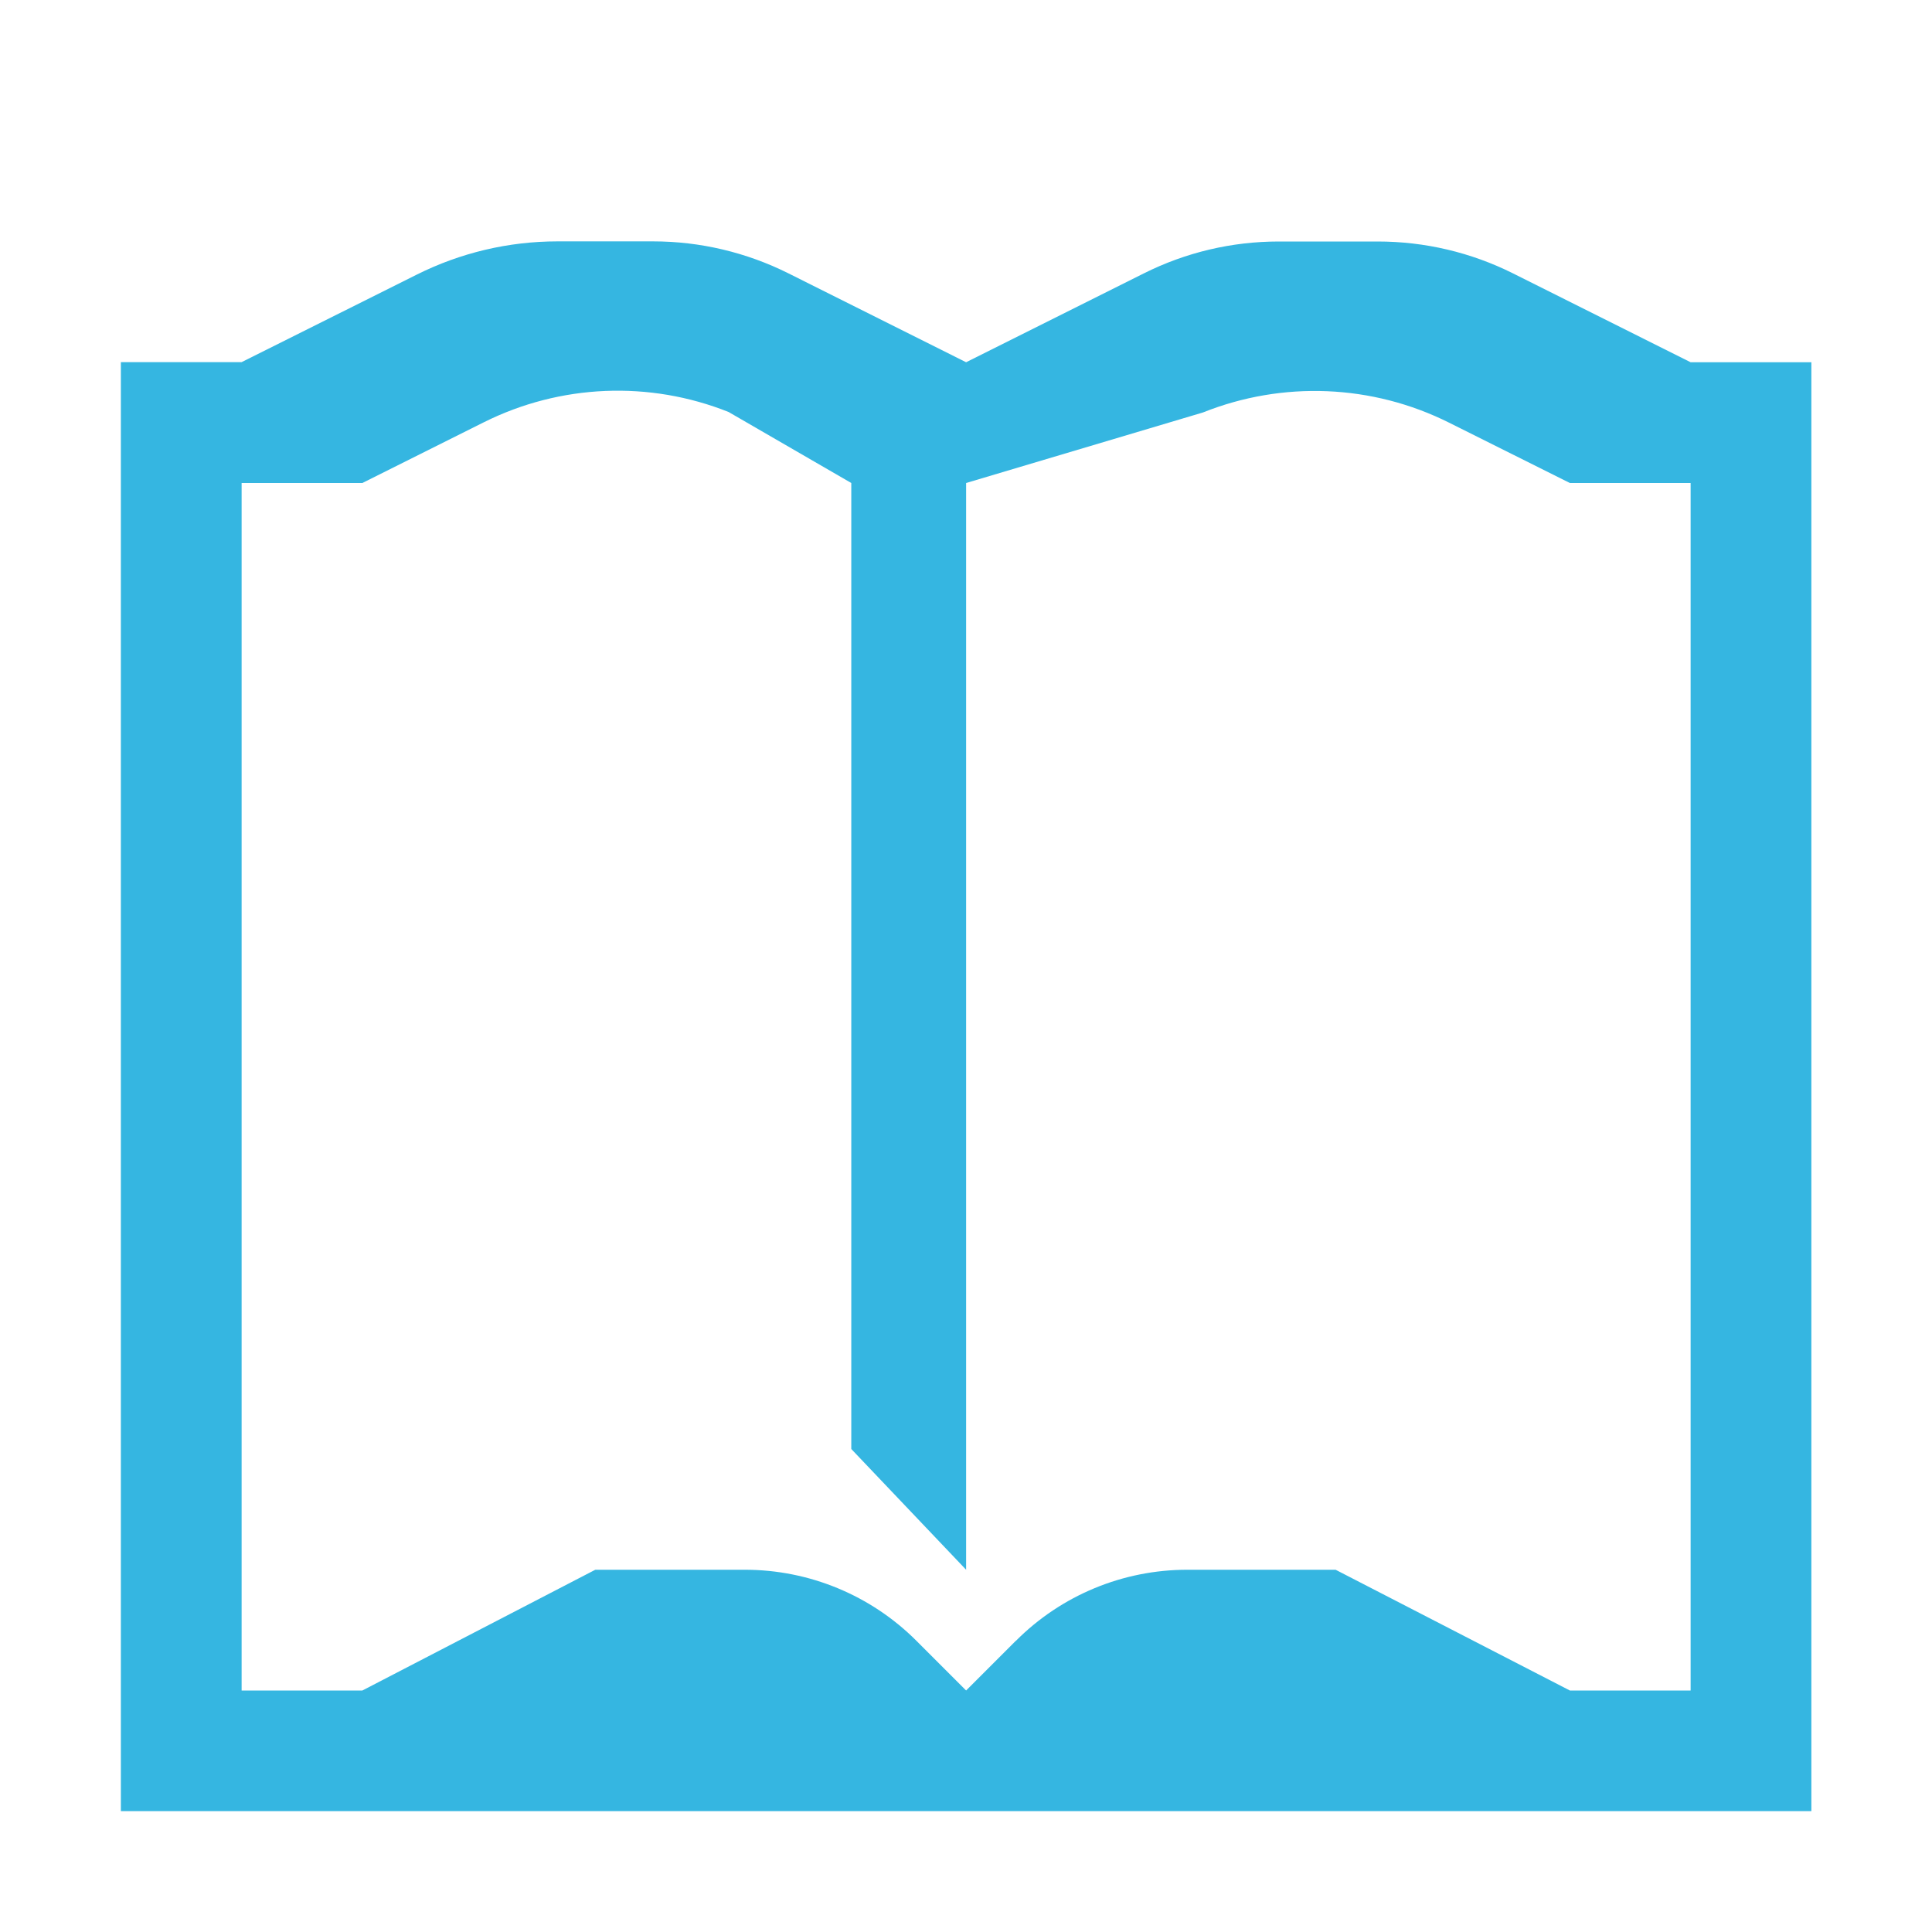
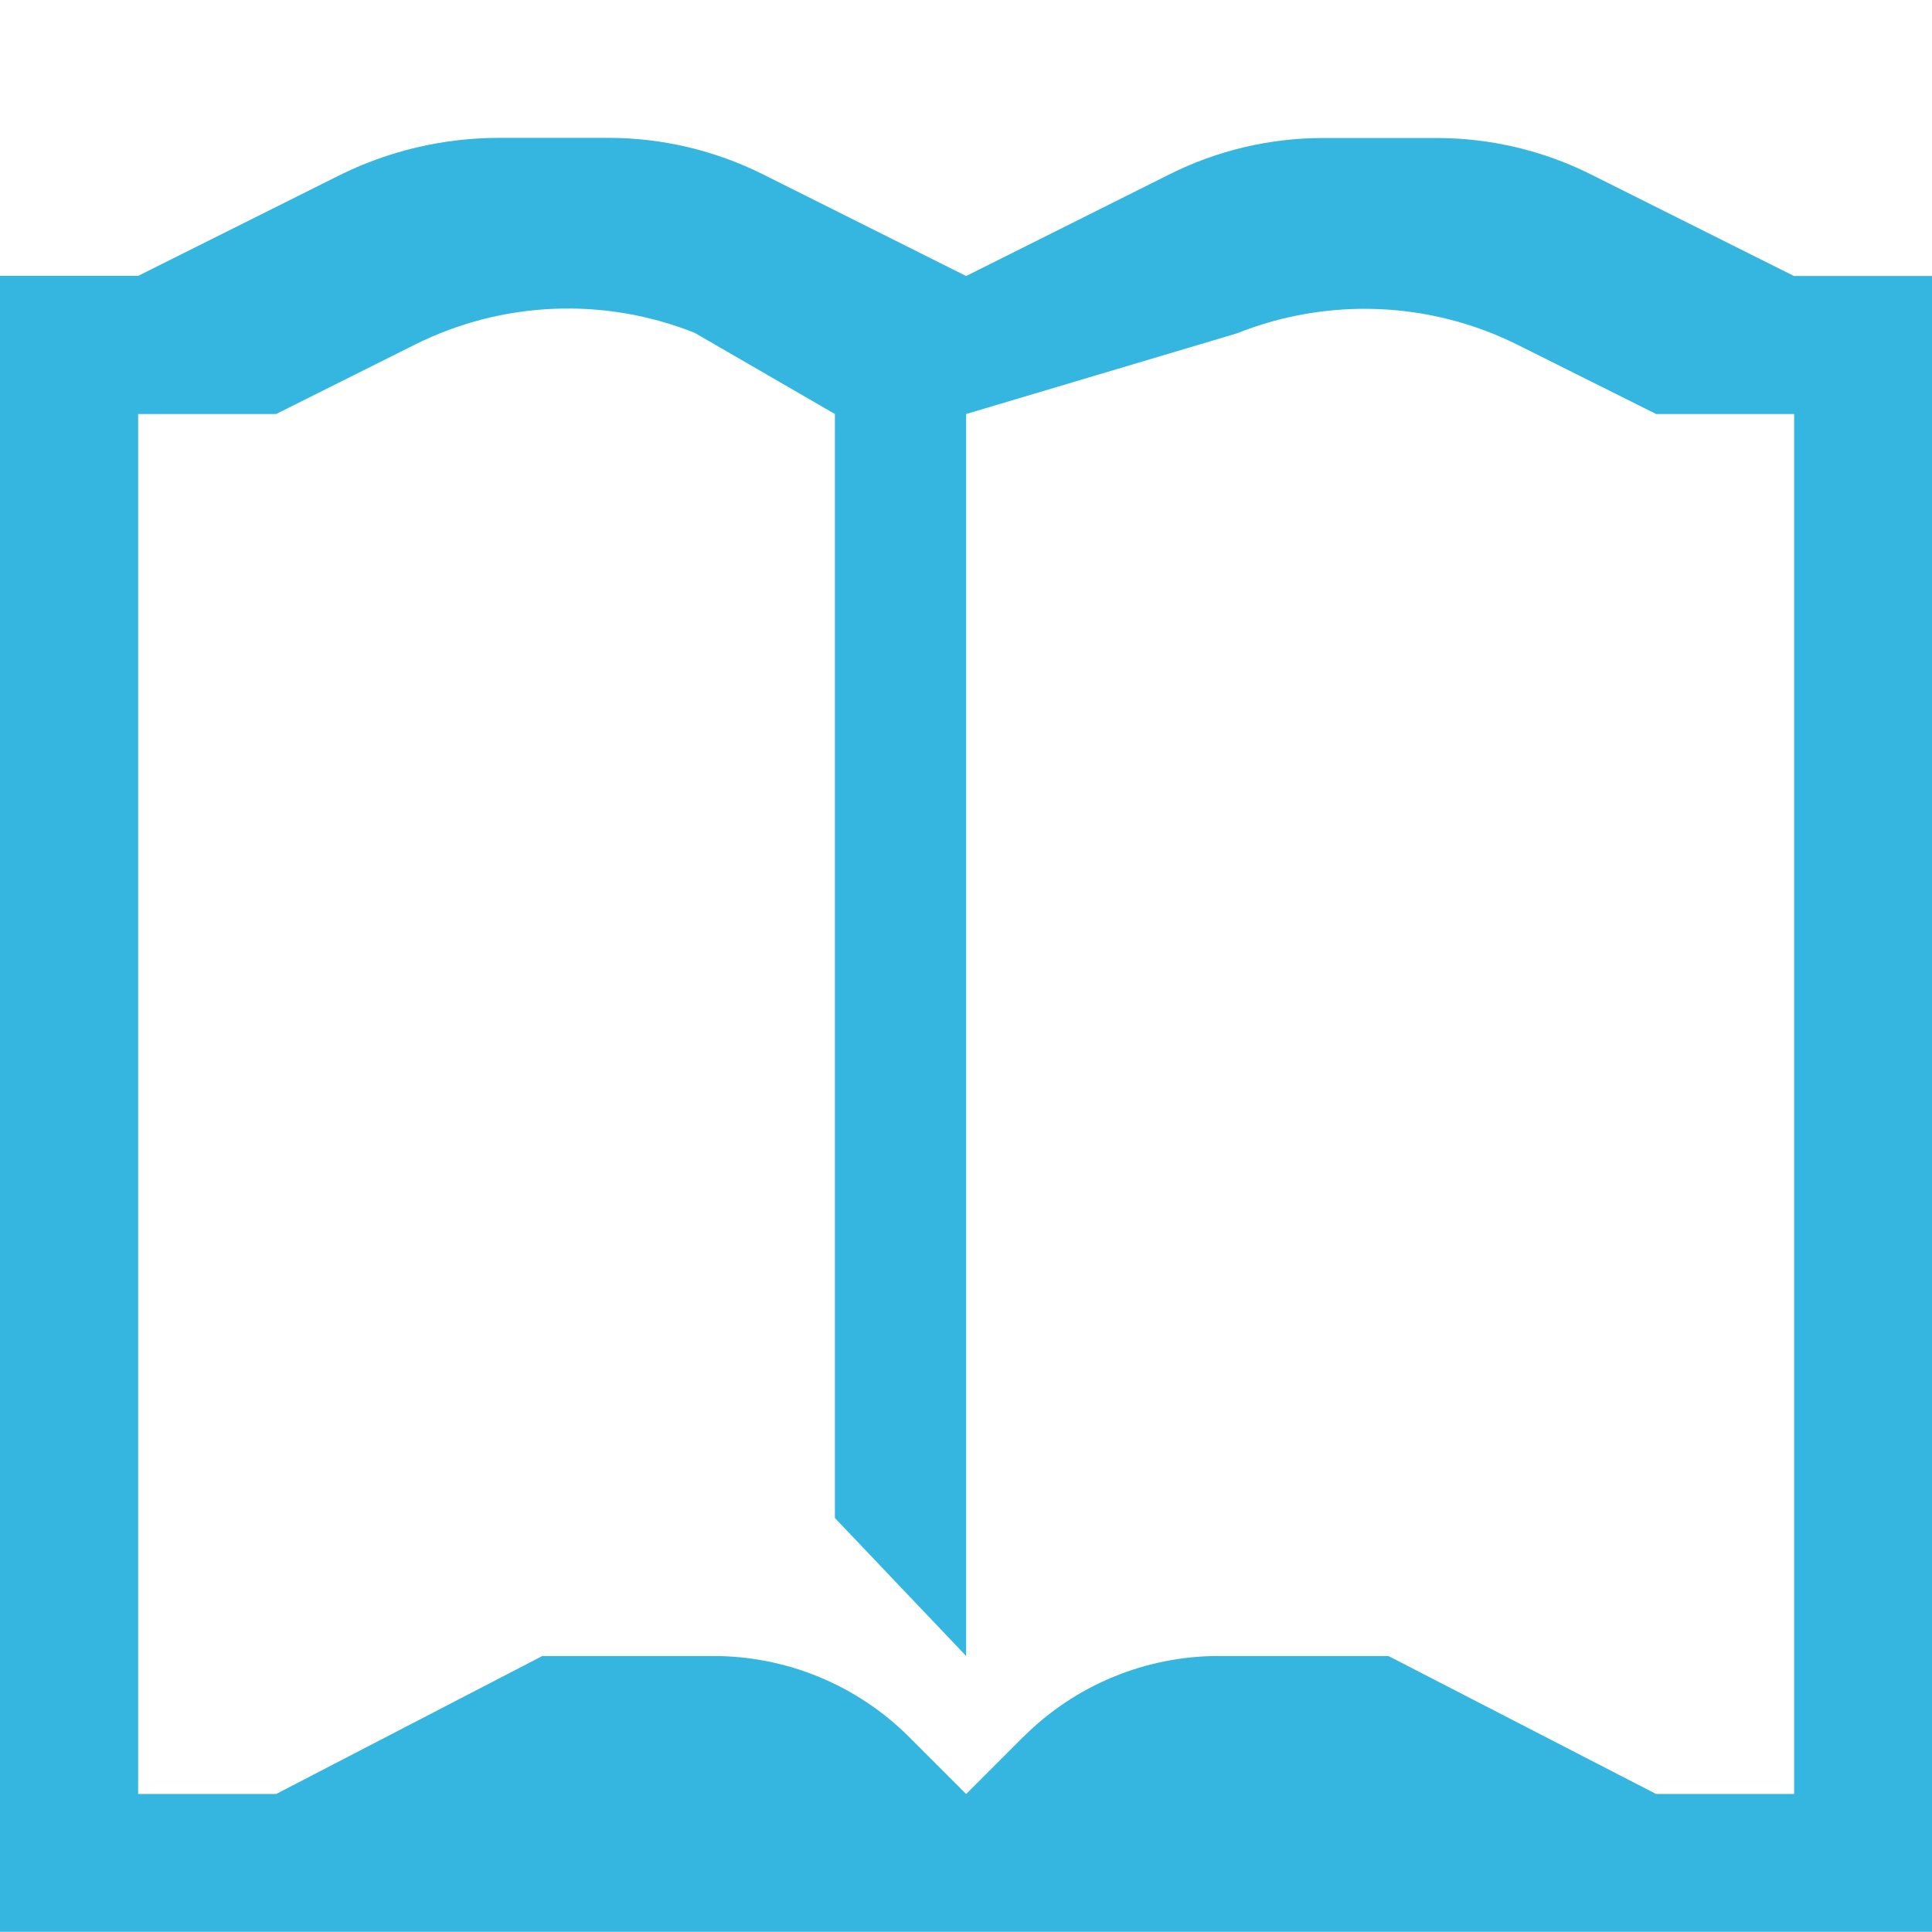
- <svg xmlns="http://www.w3.org/2000/svg" id="Done" width="16" height="16" viewBox="0 0 16 16">
+ <svg xmlns="http://www.w3.org/2000/svg" id="Done" viewBox="0 0 14 14">
  <defs>
-     <style>.cls-1{fill:#35b6e1;}</style>
+     <style>.cls-1{fill:#35b6e1;}.cls-2{fill:none;}</style>
+     <clipPath id="clippath">
+       <path class="cls-2" d="m-117.554,141.277l-4.998,2.499c-.282.141-.614.141-.896,0l-4.998-2.499c-.34-.17-.554-.517-.554-.896v-5.761c0-.38.214-.727.554-.896l4.998-2.499c.282-.141.614-.141.896,0l4.998,2.499c.34.17.554.517.554.896v5.761c0,.38-.214.727-.554.896Z" />
+     </clipPath>
  </defs>
  <g id="Layer_19">
-     <path class="cls-1" d="m11.409,2h-.819c-.388,0-.77.09-1.117.264l-1.472.736-1.471-.736c-.348-.174-.732-.265-1.12-.265h-.794c-.404,0-.802.094-1.164.275l-1.451.725h-1v12h14V3h-1l-1.471-.736c-.348-.174-.731-.264-1.12-.264Zm-2.996,11.588l-.412.412-.412-.412c-.377-.377-.888-.588-1.42-.588h-1.239l-1.929,1h-1V4h1l1.006-.503c.633-.316,1.37-.347,2.027-.085l1.016.588v8l.951,1V4l1.961-.584c.661-.264,1.403-.234,2.04.085l.999.499h1v10h-1l-1.94-1h-1.229c-.532,0-1.042.211-1.418.588Z" />
+     <path class="cls-1" d="m10.409,1h-.819c-.388,0-.77.09-1.117.264l-1.472.736-1.471-.736c-.348-.174-.732-.265-1.12-.265h-.794c-.404,0-.802.094-1.164.275l-1.451.725H0v12h14V2h-1l-1.471-.736c-.348-.174-.731-.264-1.12-.264Zm-2.996,11.588l-.412.412-.412-.412c-.377-.377-.888-.588-1.42-.588h-1.239l-1.929,1h-1V3h1l1.006-.503c.633-.316,1.37-.347,2.027-.085l1.016.588v8l.951,1V3l1.961-.584c.661-.264,1.403-.234,2.04.085l.999.499h1v10h-1l-1.94-1h-1.229c-.532,0-1.042.211-1.418.588Z" />
  </g>
</svg>
